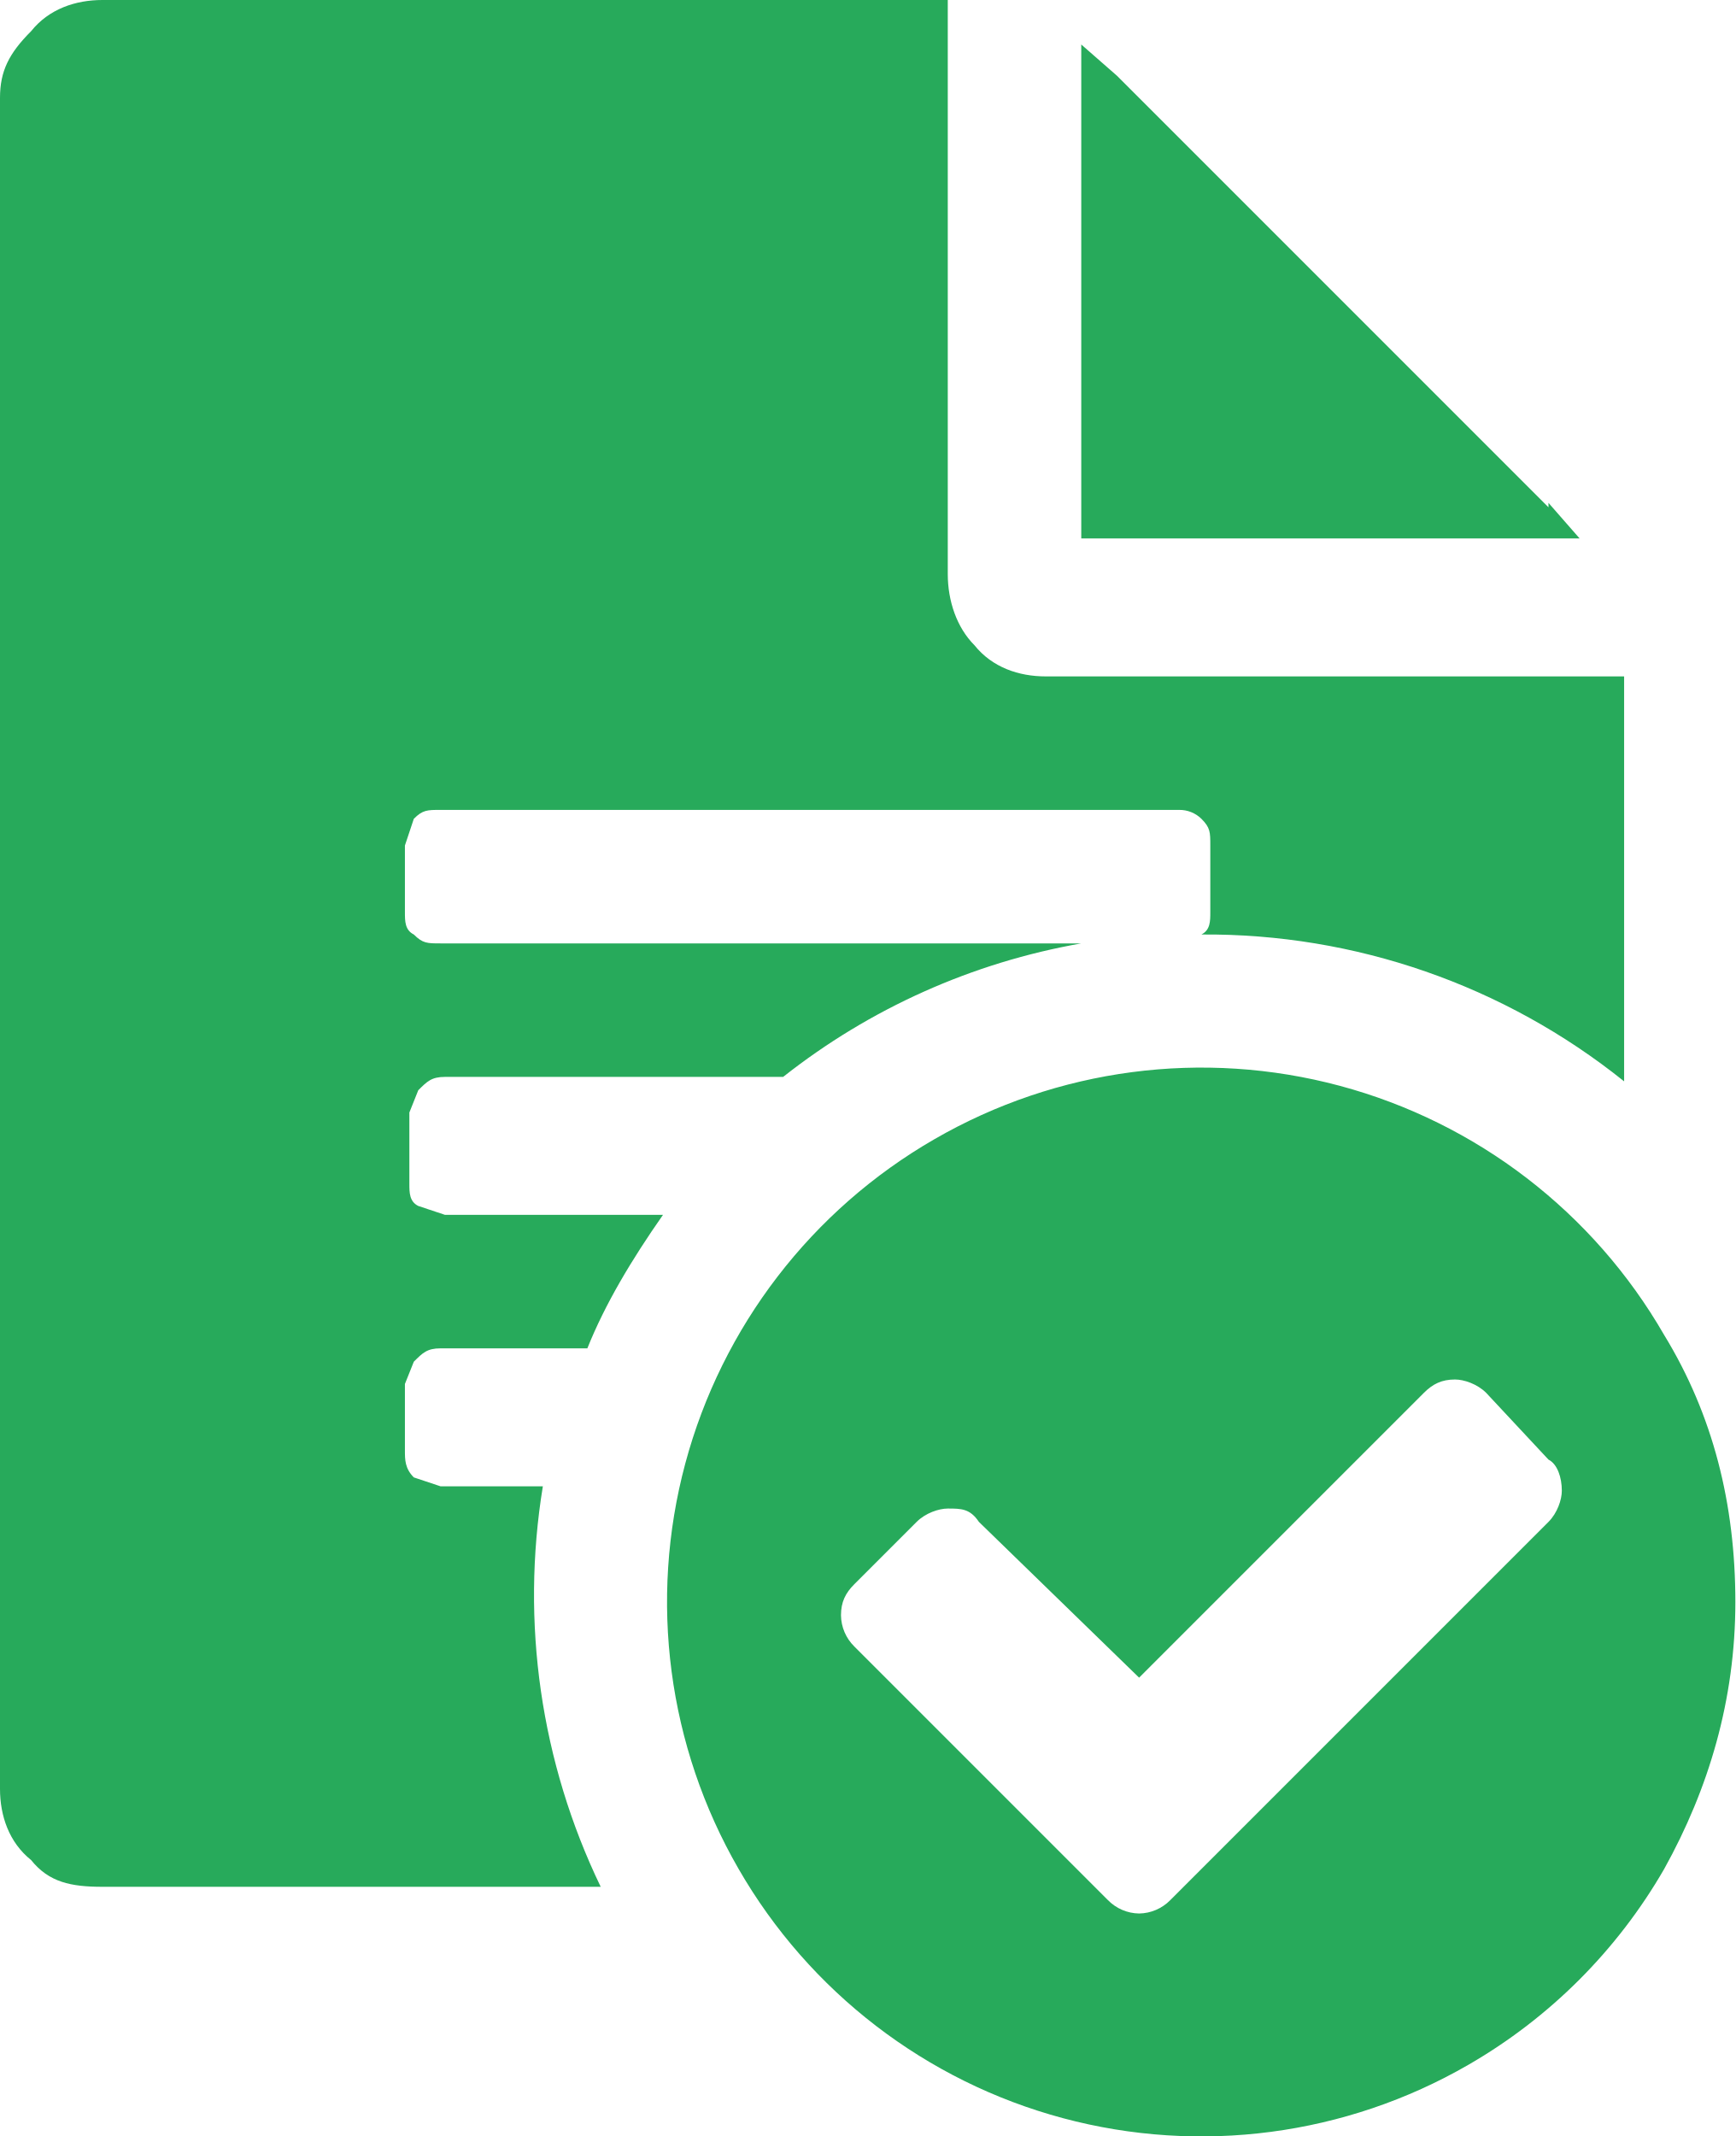
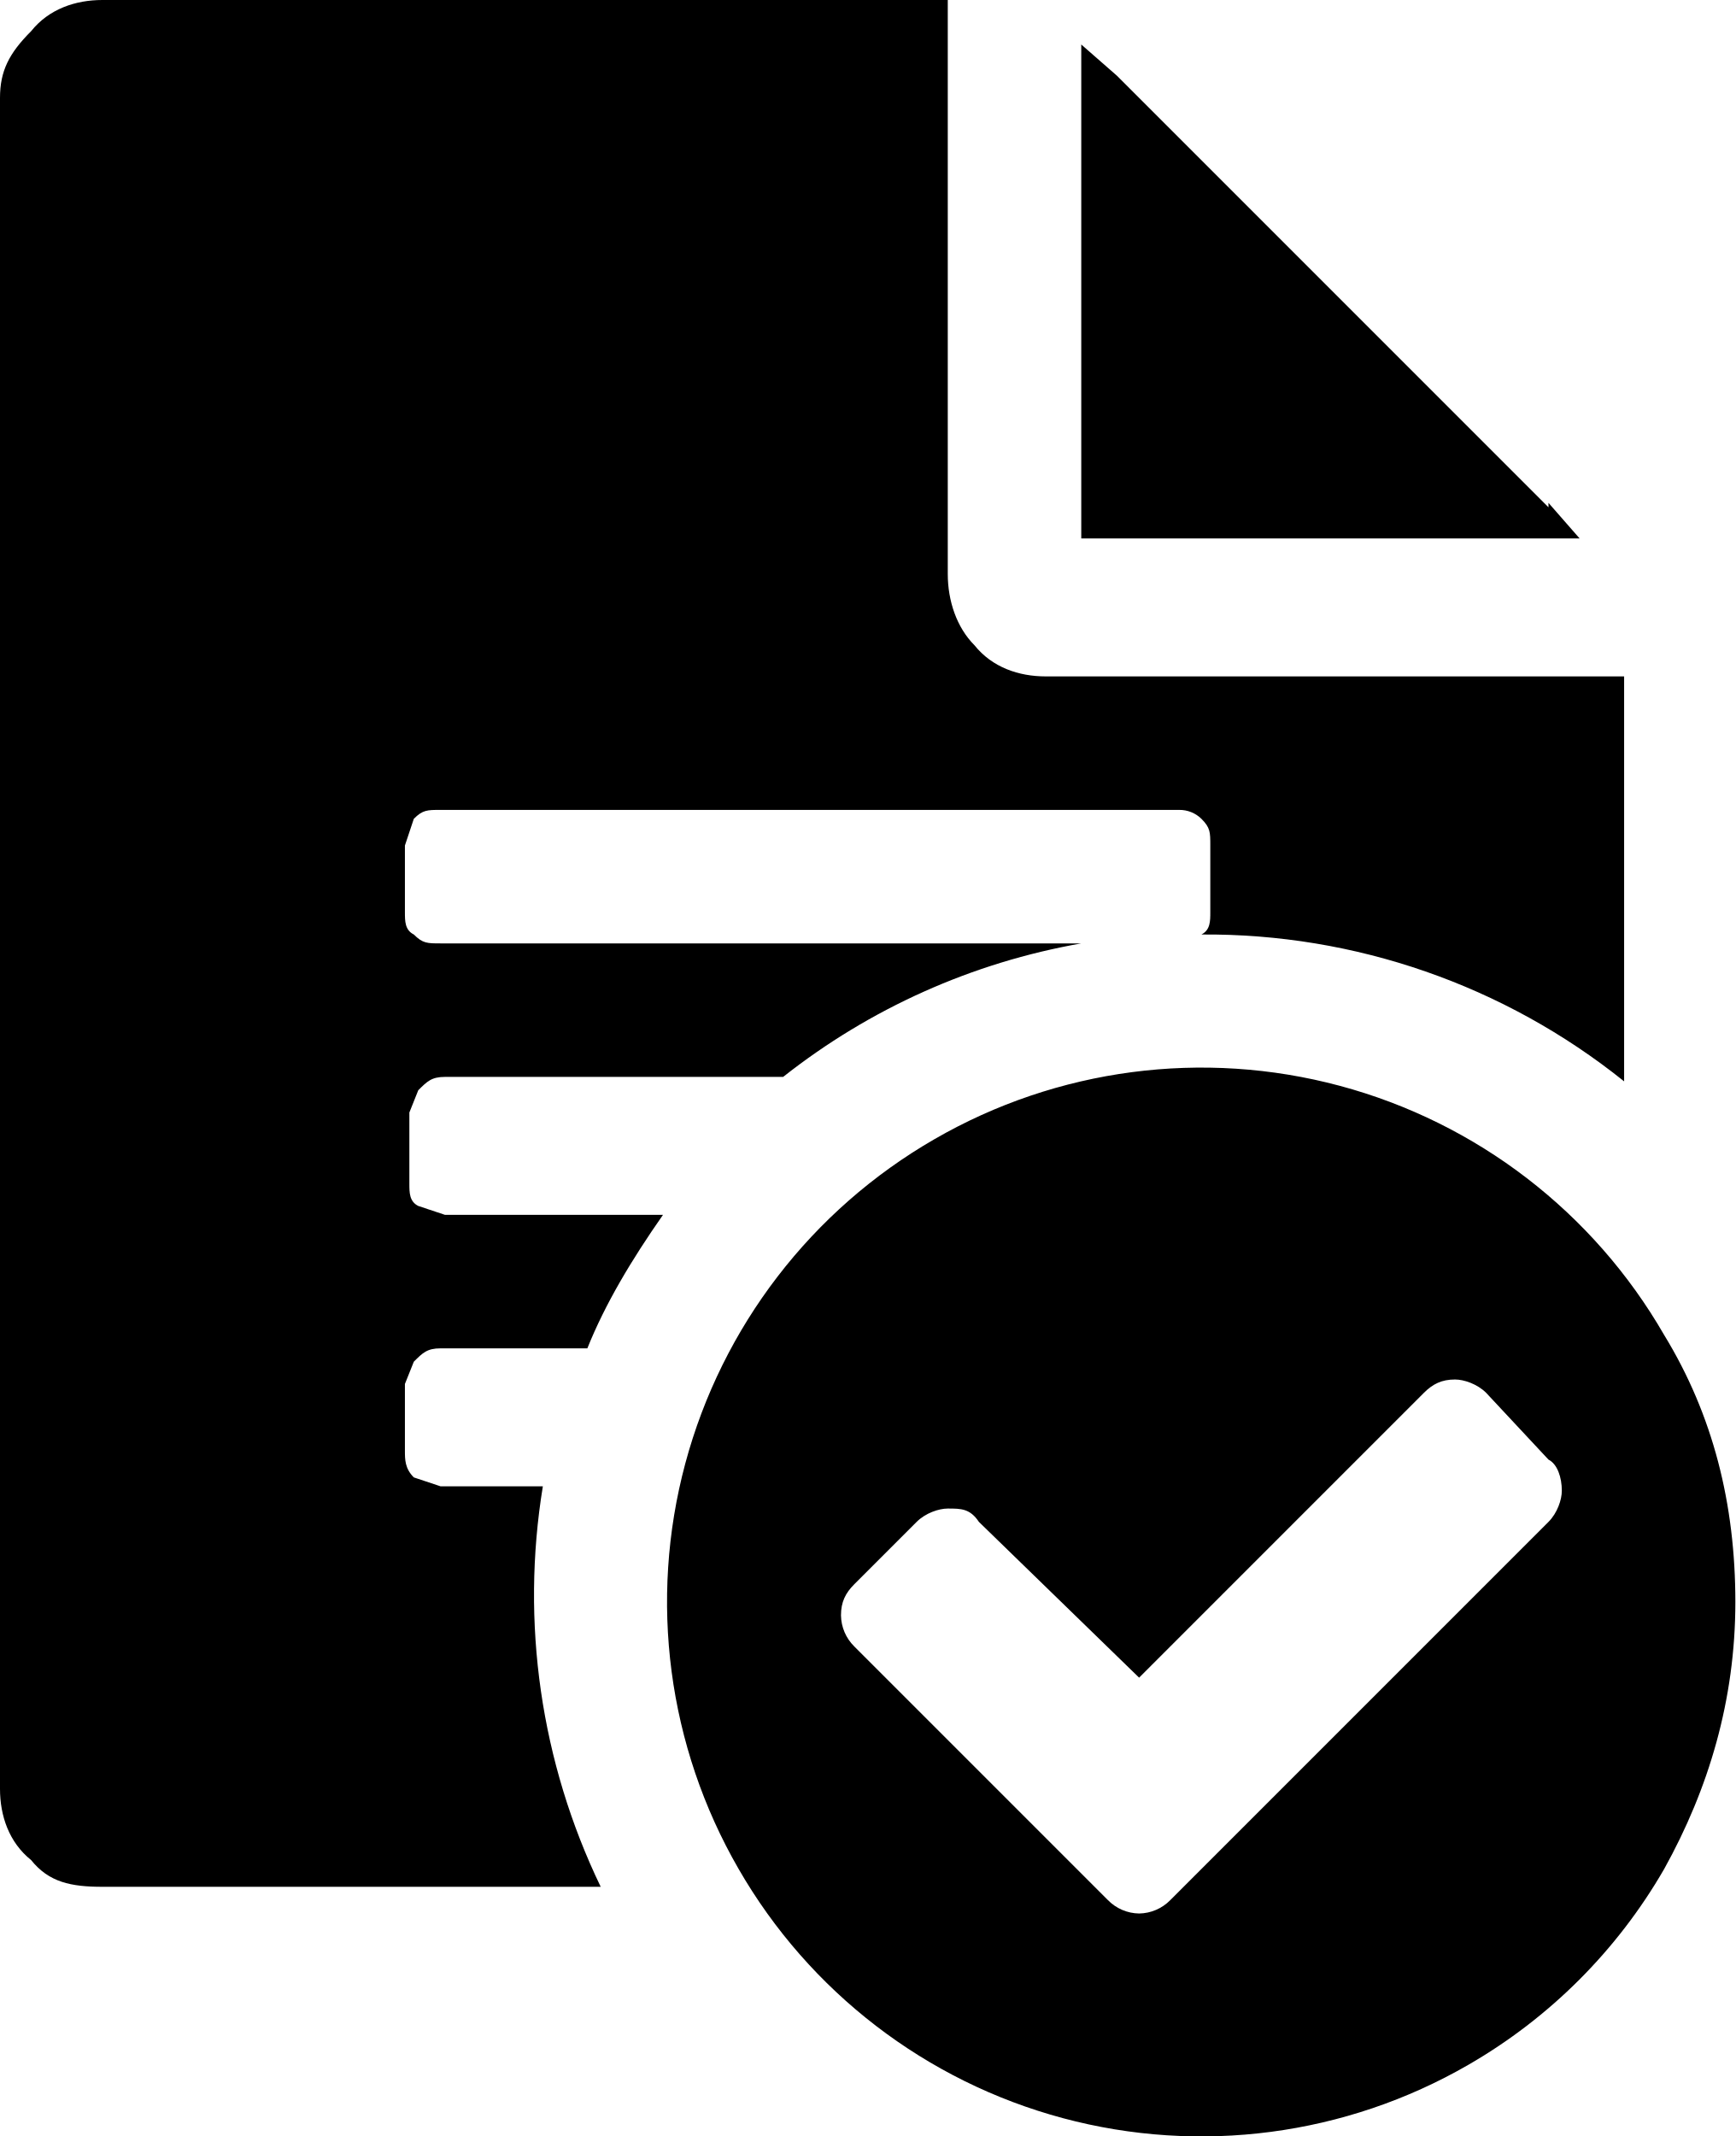
- <svg xmlns="http://www.w3.org/2000/svg" width="39" height="48" fill="none">
-   <path fill-rule="evenodd" clip-rule="evenodd" d="M34.8 11.3l.7.8H24.3V1l.8.7 9.7 9.7zm-11.3 3.9h13v9.1A15 15 0 0 0 27 21c.2-.1.2-.3.2-.5V19c0-.3 0-.4-.2-.6a.7.7 0 0 0-.5-.2H9.9c-.3 0-.4 0-.6.2l-.2.6v1.5c0 .2 0 .4.2.5.2.2.3.2.6.2h14.4a15 15 0 0 0-6.7 3H10c-.3 0-.4.1-.6.3l-.2.5v1.6c0 .2 0 .4.2.5l.6.2h4.9c-.7 1-1.3 2-1.7 3H9.9c-.3 0-.4.1-.6.3l-.2.5v1.5c0 .2 0 .4.2.6l.6.2h2.3a15.1 15.1 0 0 0 1.3 9H2.3c-.7 0-1.2-.1-1.6-.6-.5-.4-.7-1-.7-1.6v-38c0-.6.2-1 .7-1.5.4-.5 1-.7 1.6-.7h19v12.9c0 .6.2 1.2.6 1.6.4.5 1 .7 1.6.7zm11.3 17.6c.2.1.3.4.3.7 0 .2-.1.5-.3.7l-8.5 8.5a1 1 0 0 1-.7.3 1 1 0 0 1-.7-.3L19.2 37a1 1 0 0 1-.3-.7c0-.3.1-.5.3-.7l1.4-1.4c.2-.2.5-.3.7-.3.3 0 .5 0 .7.3l3.6 3.5 6.4-6.4c.2-.2.4-.3.7-.3.2 0 .5.1.7.3l1.4 1.5zm2.6 9.2c1-1.8 1.6-3.8 1.6-6s-.5-4.2-1.6-6A12 12 0 0 0 21 25.6 12 12 0 0 0 16.6 42 12 12 0 0 0 33 46.4a12 12 0 0 0 4.4-4.4z" fill="#27AA5B" />
+ <svg xmlns="http://www.w3.org/2000/svg" width="39" height="48">
+   <path fill-rule="evenodd" clip-rule="evenodd" d="M34.8 11.3l.7.8H24.3V1l.8.7 9.7 9.7zm-11.3 3.9h13v9.1A15 15 0 0 0 27 21c.2-.1.2-.3.2-.5V19c0-.3 0-.4-.2-.6a.7.7 0 0 0-.5-.2H9.9c-.3 0-.4 0-.6.2l-.2.6v1.5c0 .2 0 .4.2.5.2.2.3.2.6.2h14.4a15 15 0 0 0-6.7 3H10c-.3 0-.4.1-.6.3l-.2.5v1.6c0 .2 0 .4.2.5l.6.2h4.9c-.7 1-1.3 2-1.7 3H9.9c-.3 0-.4.1-.6.3l-.2.5v1.5c0 .2 0 .4.2.6l.6.2h2.3a15.1 15.1 0 0 0 1.3 9H2.3c-.7 0-1.2-.1-1.6-.6-.5-.4-.7-1-.7-1.6v-38c0-.6.2-1 .7-1.5.4-.5 1-.7 1.6-.7h19v12.9c0 .6.2 1.2.6 1.6.4.5 1 .7 1.6.7zm11.3 17.6c.2.1.3.4.3.7 0 .2-.1.5-.3.7l-8.5 8.5a1 1 0 0 1-.7.3 1 1 0 0 1-.7-.3L19.2 37a1 1 0 0 1-.3-.7c0-.3.1-.5.3-.7l1.4-1.4c.2-.2.5-.3.7-.3.3 0 .5 0 .7.3l3.6 3.5 6.4-6.4c.2-.2.4-.3.7-.3.2 0 .5.1.7.3l1.4 1.5zm2.6 9.2c1-1.8 1.6-3.8 1.6-6s-.5-4.2-1.6-6A12 12 0 0 0 21 25.6 12 12 0 0 0 16.6 42 12 12 0 0 0 33 46.4a12 12 0 0 0 4.4-4.4z" />
</svg>
